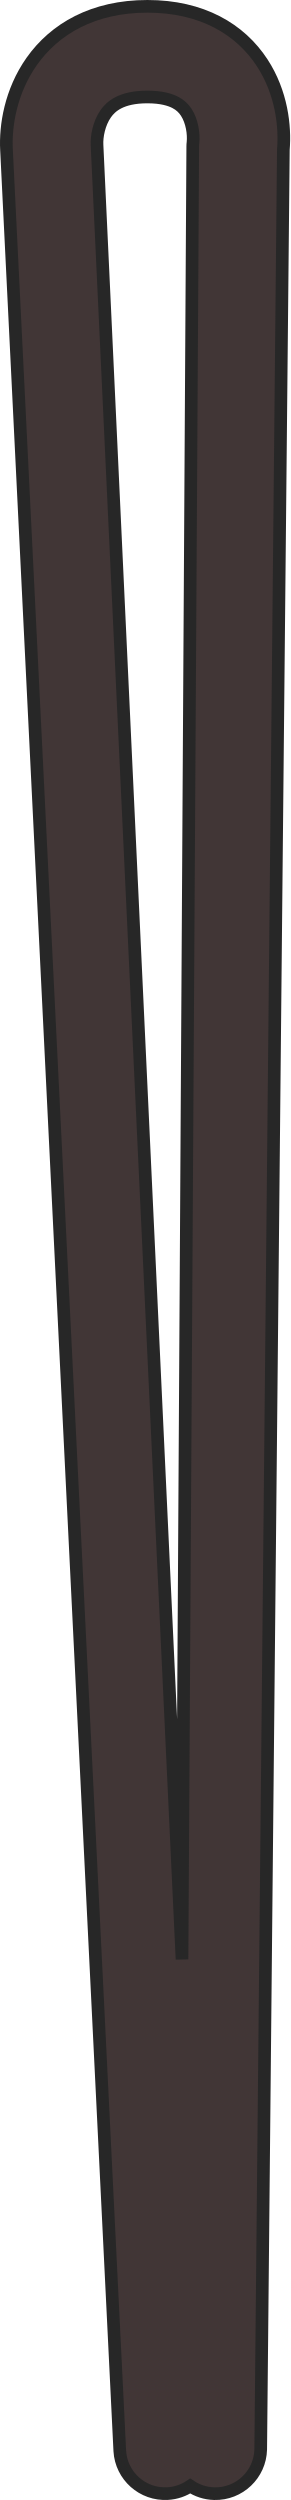
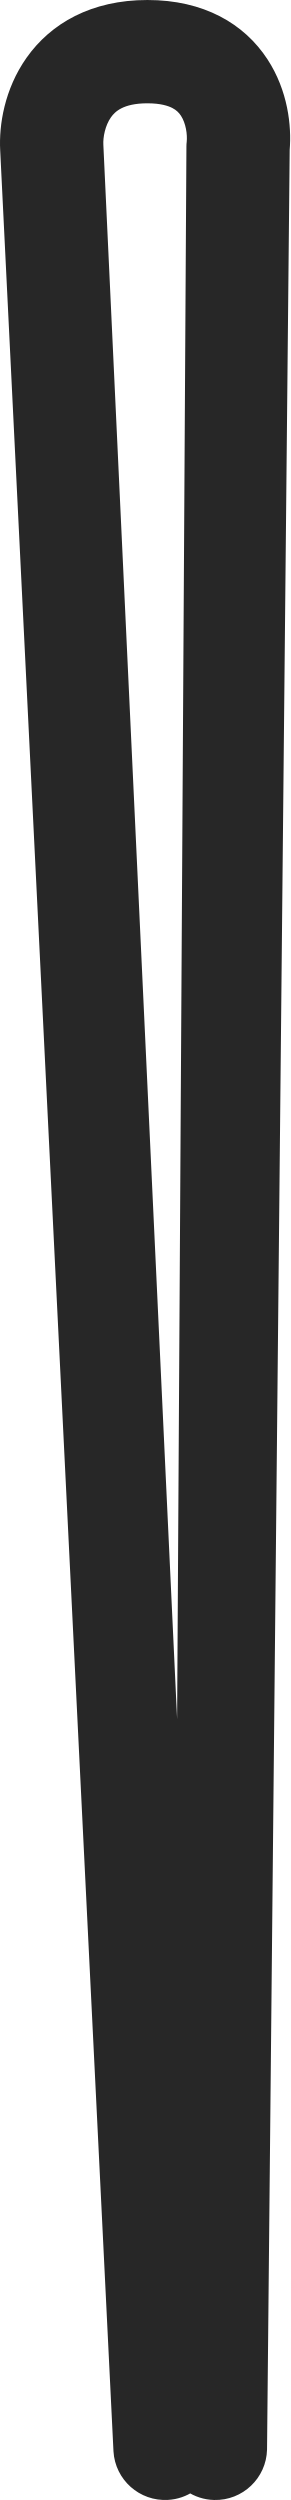
<svg xmlns="http://www.w3.org/2000/svg" preserveAspectRatio="none" overflow="visible" style="display: block;" width="26.51" height="228.409" viewBox="0 0 26.51 228.409" fill="none">
-   <path id="string" d="M13.47 0.579C18.425 0.579 21.935 2.642 23.953 5.735C25.73 8.458 26.069 11.541 25.888 13.672L23.819 223.791C23.763 226.077 21.864 227.885 19.578 227.83C18.763 227.81 18.01 227.554 17.379 227.131C16.786 227.528 16.084 227.779 15.32 227.823C13.037 227.956 11.078 226.213 10.945 223.93L0.595 13.7L0.594 13.69V13.678C0.481 11.525 0.959 8.361 2.898 5.611C5.001 2.629 8.52 0.579 13.47 0.579ZM13.47 8.86C11.059 8.86 10.131 9.724 9.665 10.384C9.036 11.276 8.824 12.482 8.864 13.243L16.63 179.013L17.611 13.359L17.616 13.193L17.633 13.027C17.715 12.248 17.555 11.083 17.018 10.26C16.783 9.9 16.471 9.591 16.012 9.354C15.543 9.112 14.757 8.86 13.47 8.86Z" fill="#413636" stroke-width="1.157" stroke-linecap="round" stroke="#272727" />
+   <path id="string" d="M13.47 0.579C18.425 0.579 21.935 2.642 23.953 5.735C25.73 8.458 26.069 11.541 25.888 13.672L23.819 223.791C23.763 226.077 21.864 227.885 19.578 227.83C18.763 227.81 18.01 227.554 17.379 227.131C16.786 227.528 16.084 227.779 15.32 227.823C13.037 227.956 11.078 226.213 10.945 223.93L0.595 13.7L0.594 13.69V13.678C0.481 11.525 0.959 8.361 2.898 5.611C5.001 2.629 8.52 0.579 13.47 0.579ZM13.47 8.86C11.059 8.86 10.131 9.724 9.665 10.384C9.036 11.276 8.824 12.482 8.864 13.243L16.63 179.013L17.611 13.359L17.616 13.193L17.633 13.027C17.715 12.248 17.555 11.083 17.018 10.26C16.783 9.9 16.471 9.591 16.012 9.354C15.543 9.112 14.757 8.86 13.47 8.86Z" fill="#272727" stroke-width="1.157" stroke-linecap="round" stroke="#272727" />
</svg>
